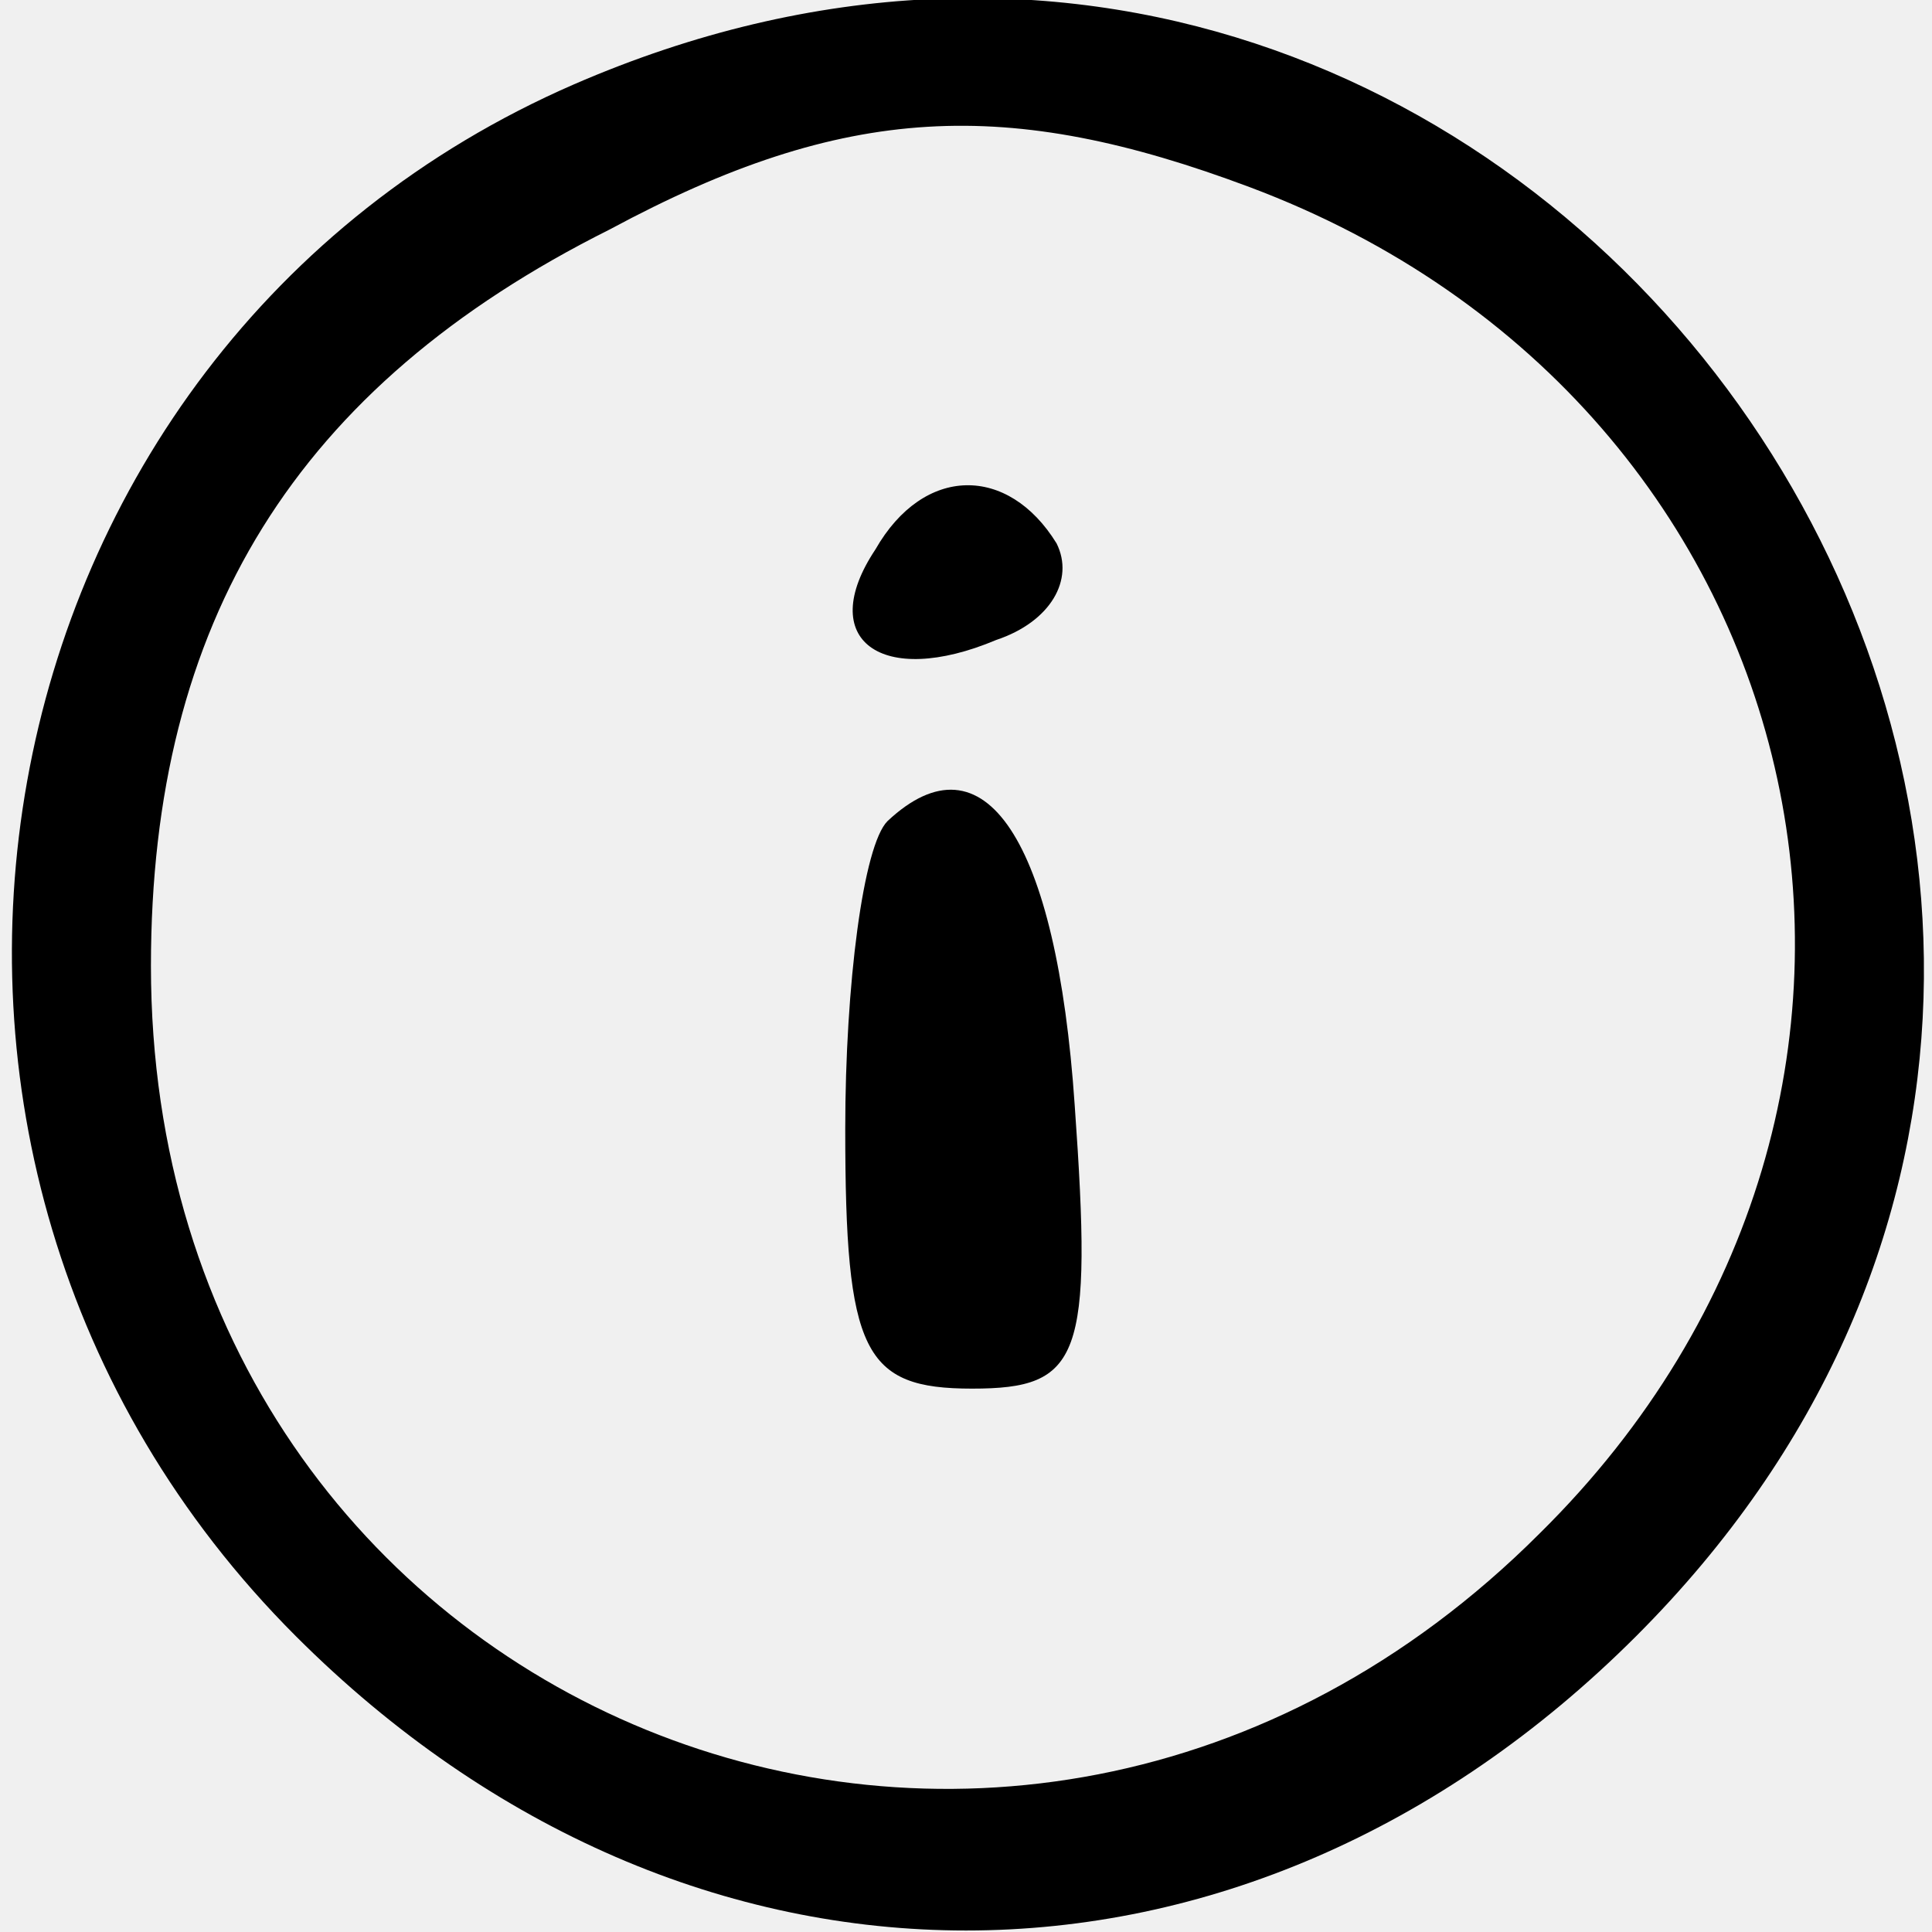
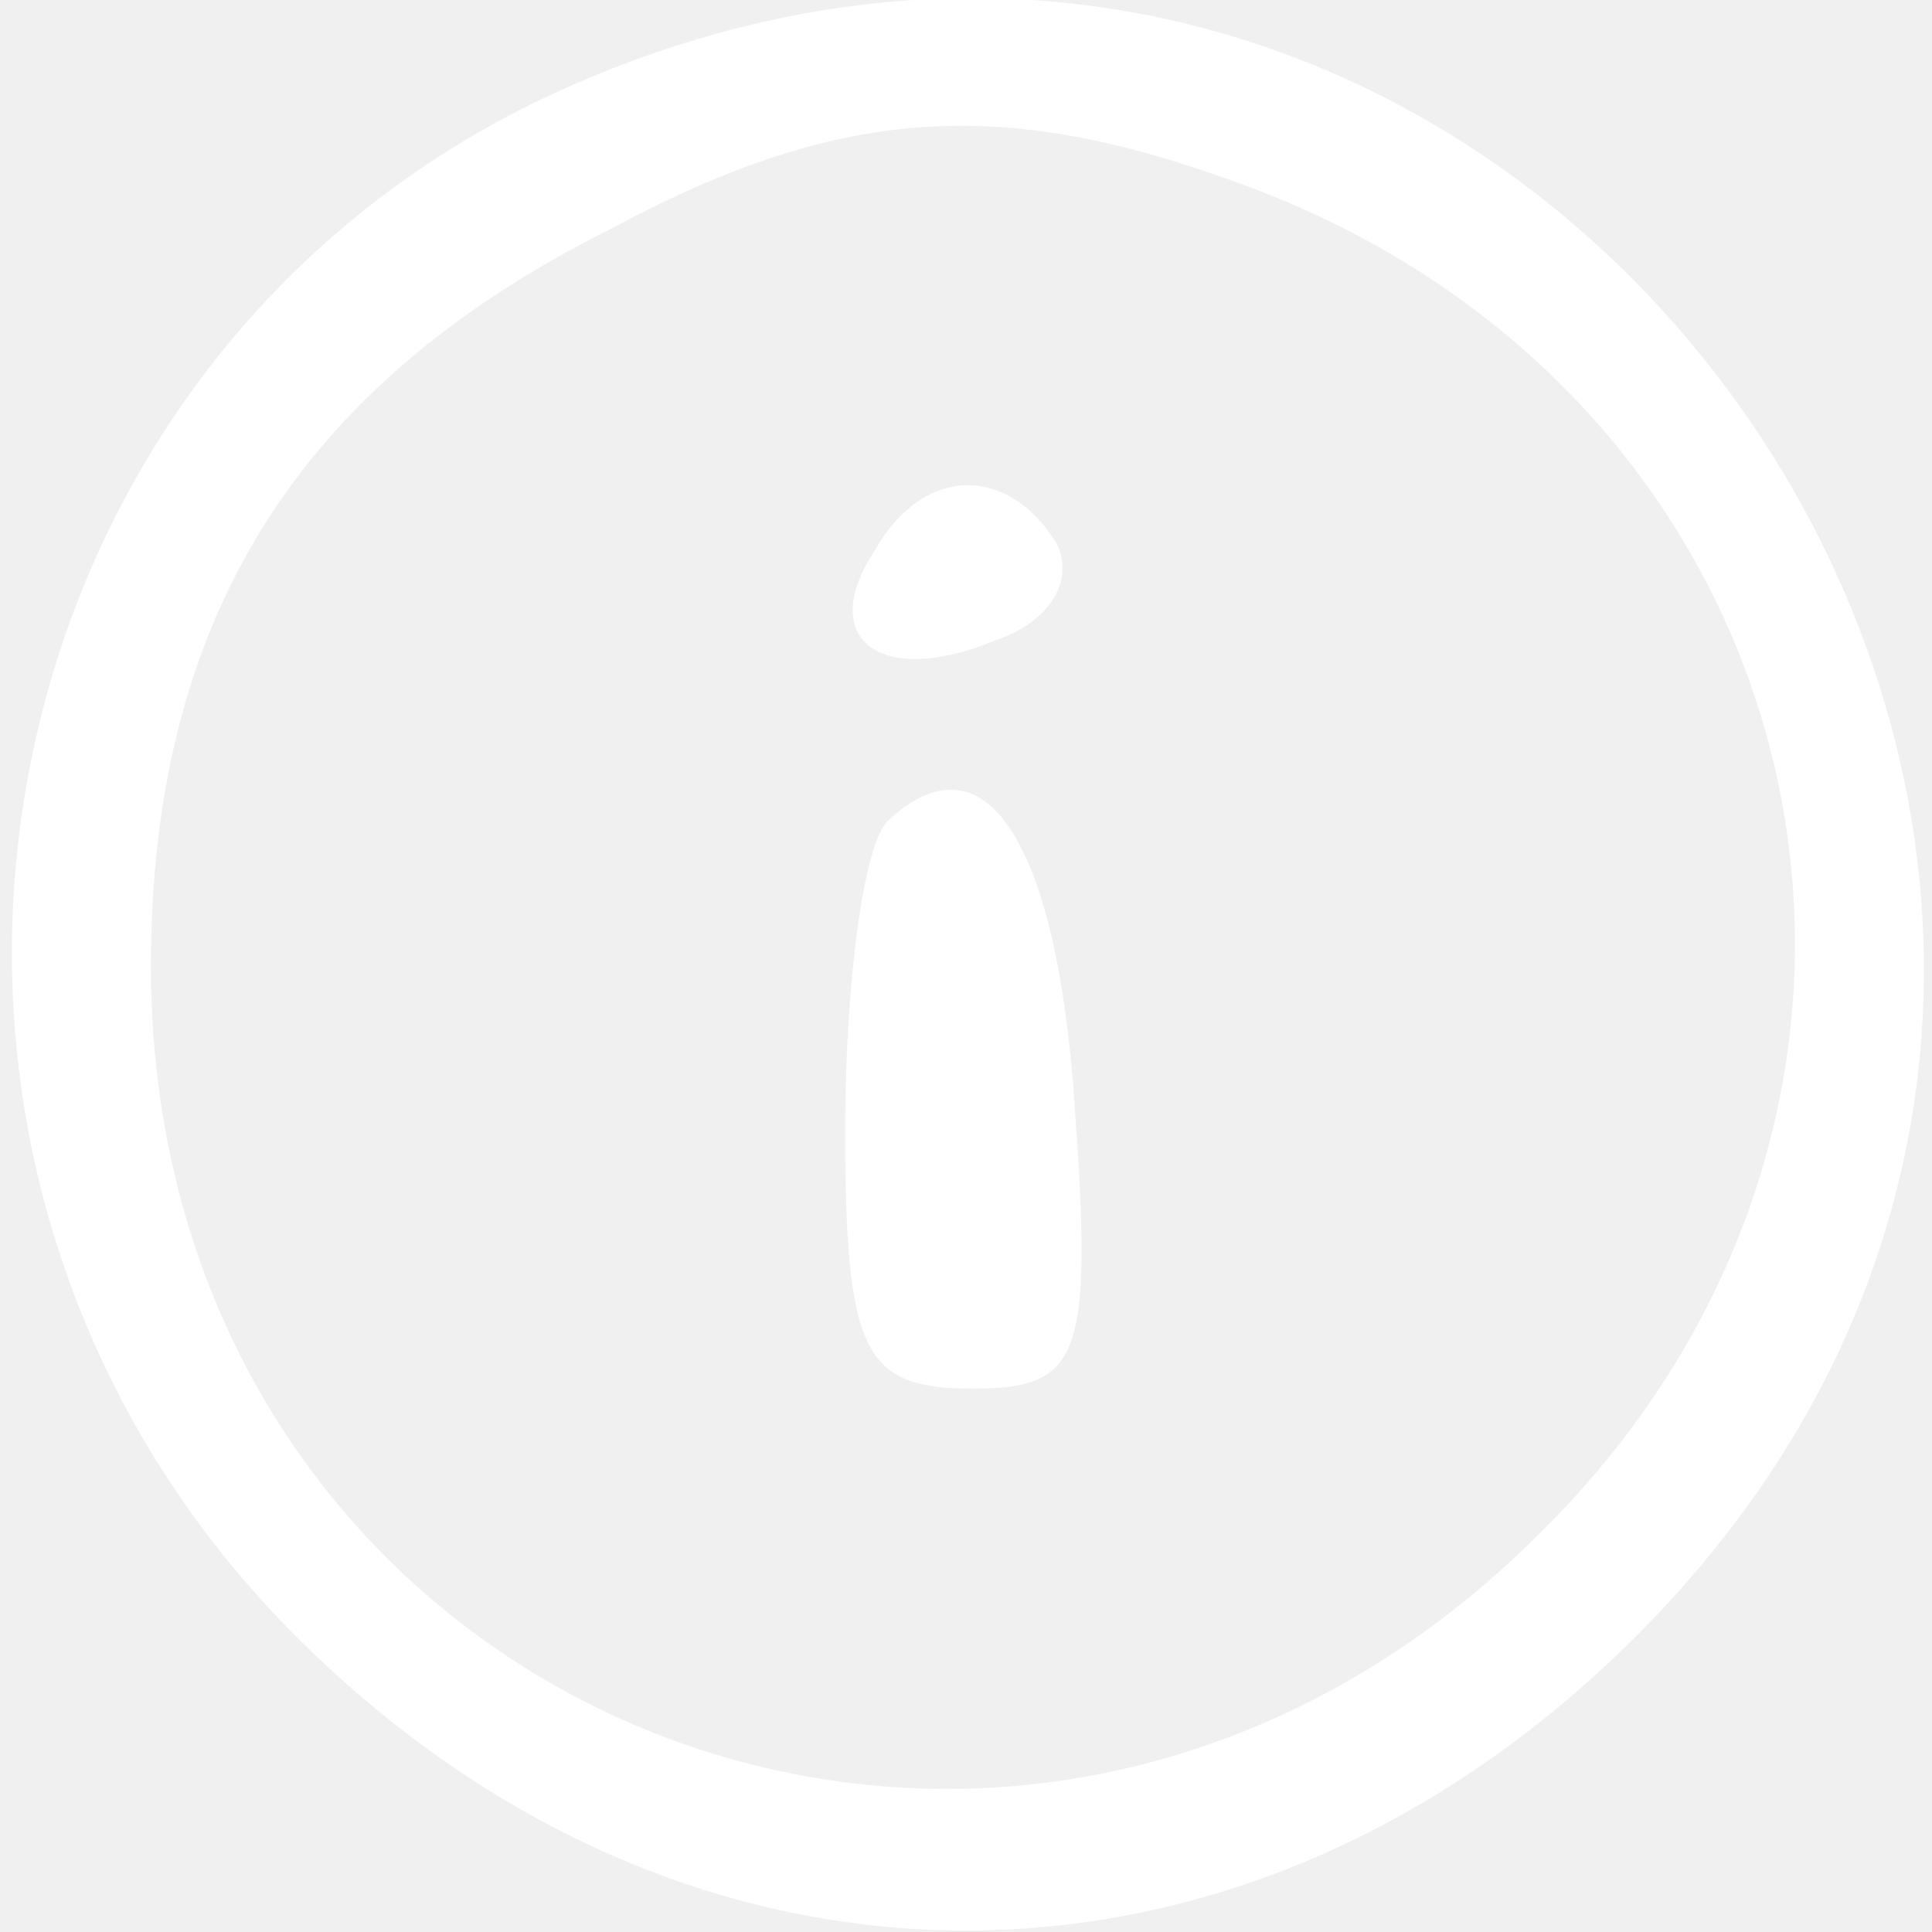
<svg xmlns="http://www.w3.org/2000/svg" version="1.0" width="32pt" height="32pt" viewBox="0 0 32 32" preserveAspectRatio="xMidYMid meet">
-   <g transform="translate(0,32) scale(0.1,-0.1)" fill="#000000" stroke="none">
+   <g transform="translate(0,32) scale(0.1,-0.1)" fill="#FFFFFF" stroke="none">
    <path d="M95 306 c-101 -44 -125 -178 -46 -257 65 -65 157 -65 222 0 124 124 -15 327 -176 257z m112 -17 c96 -36 121 -151 48 -223 -88 -88 -230 -30 -230 94 0 57 24 96 76 122 39 21 66 22 106 7z" />
    <path d="M145 229 c-10 -15 1 -23 20 -15 9 3 13 10 10 16 -8 13 -22 13 -30 -1z" />
    <path d="M147 184 c-4 -4 -7 -27 -7 -51 0 -37 3 -43 21 -43 18 0 20 5 17 47 -3 44 -15 62 -31 47z" />
  </g>
</svg>
